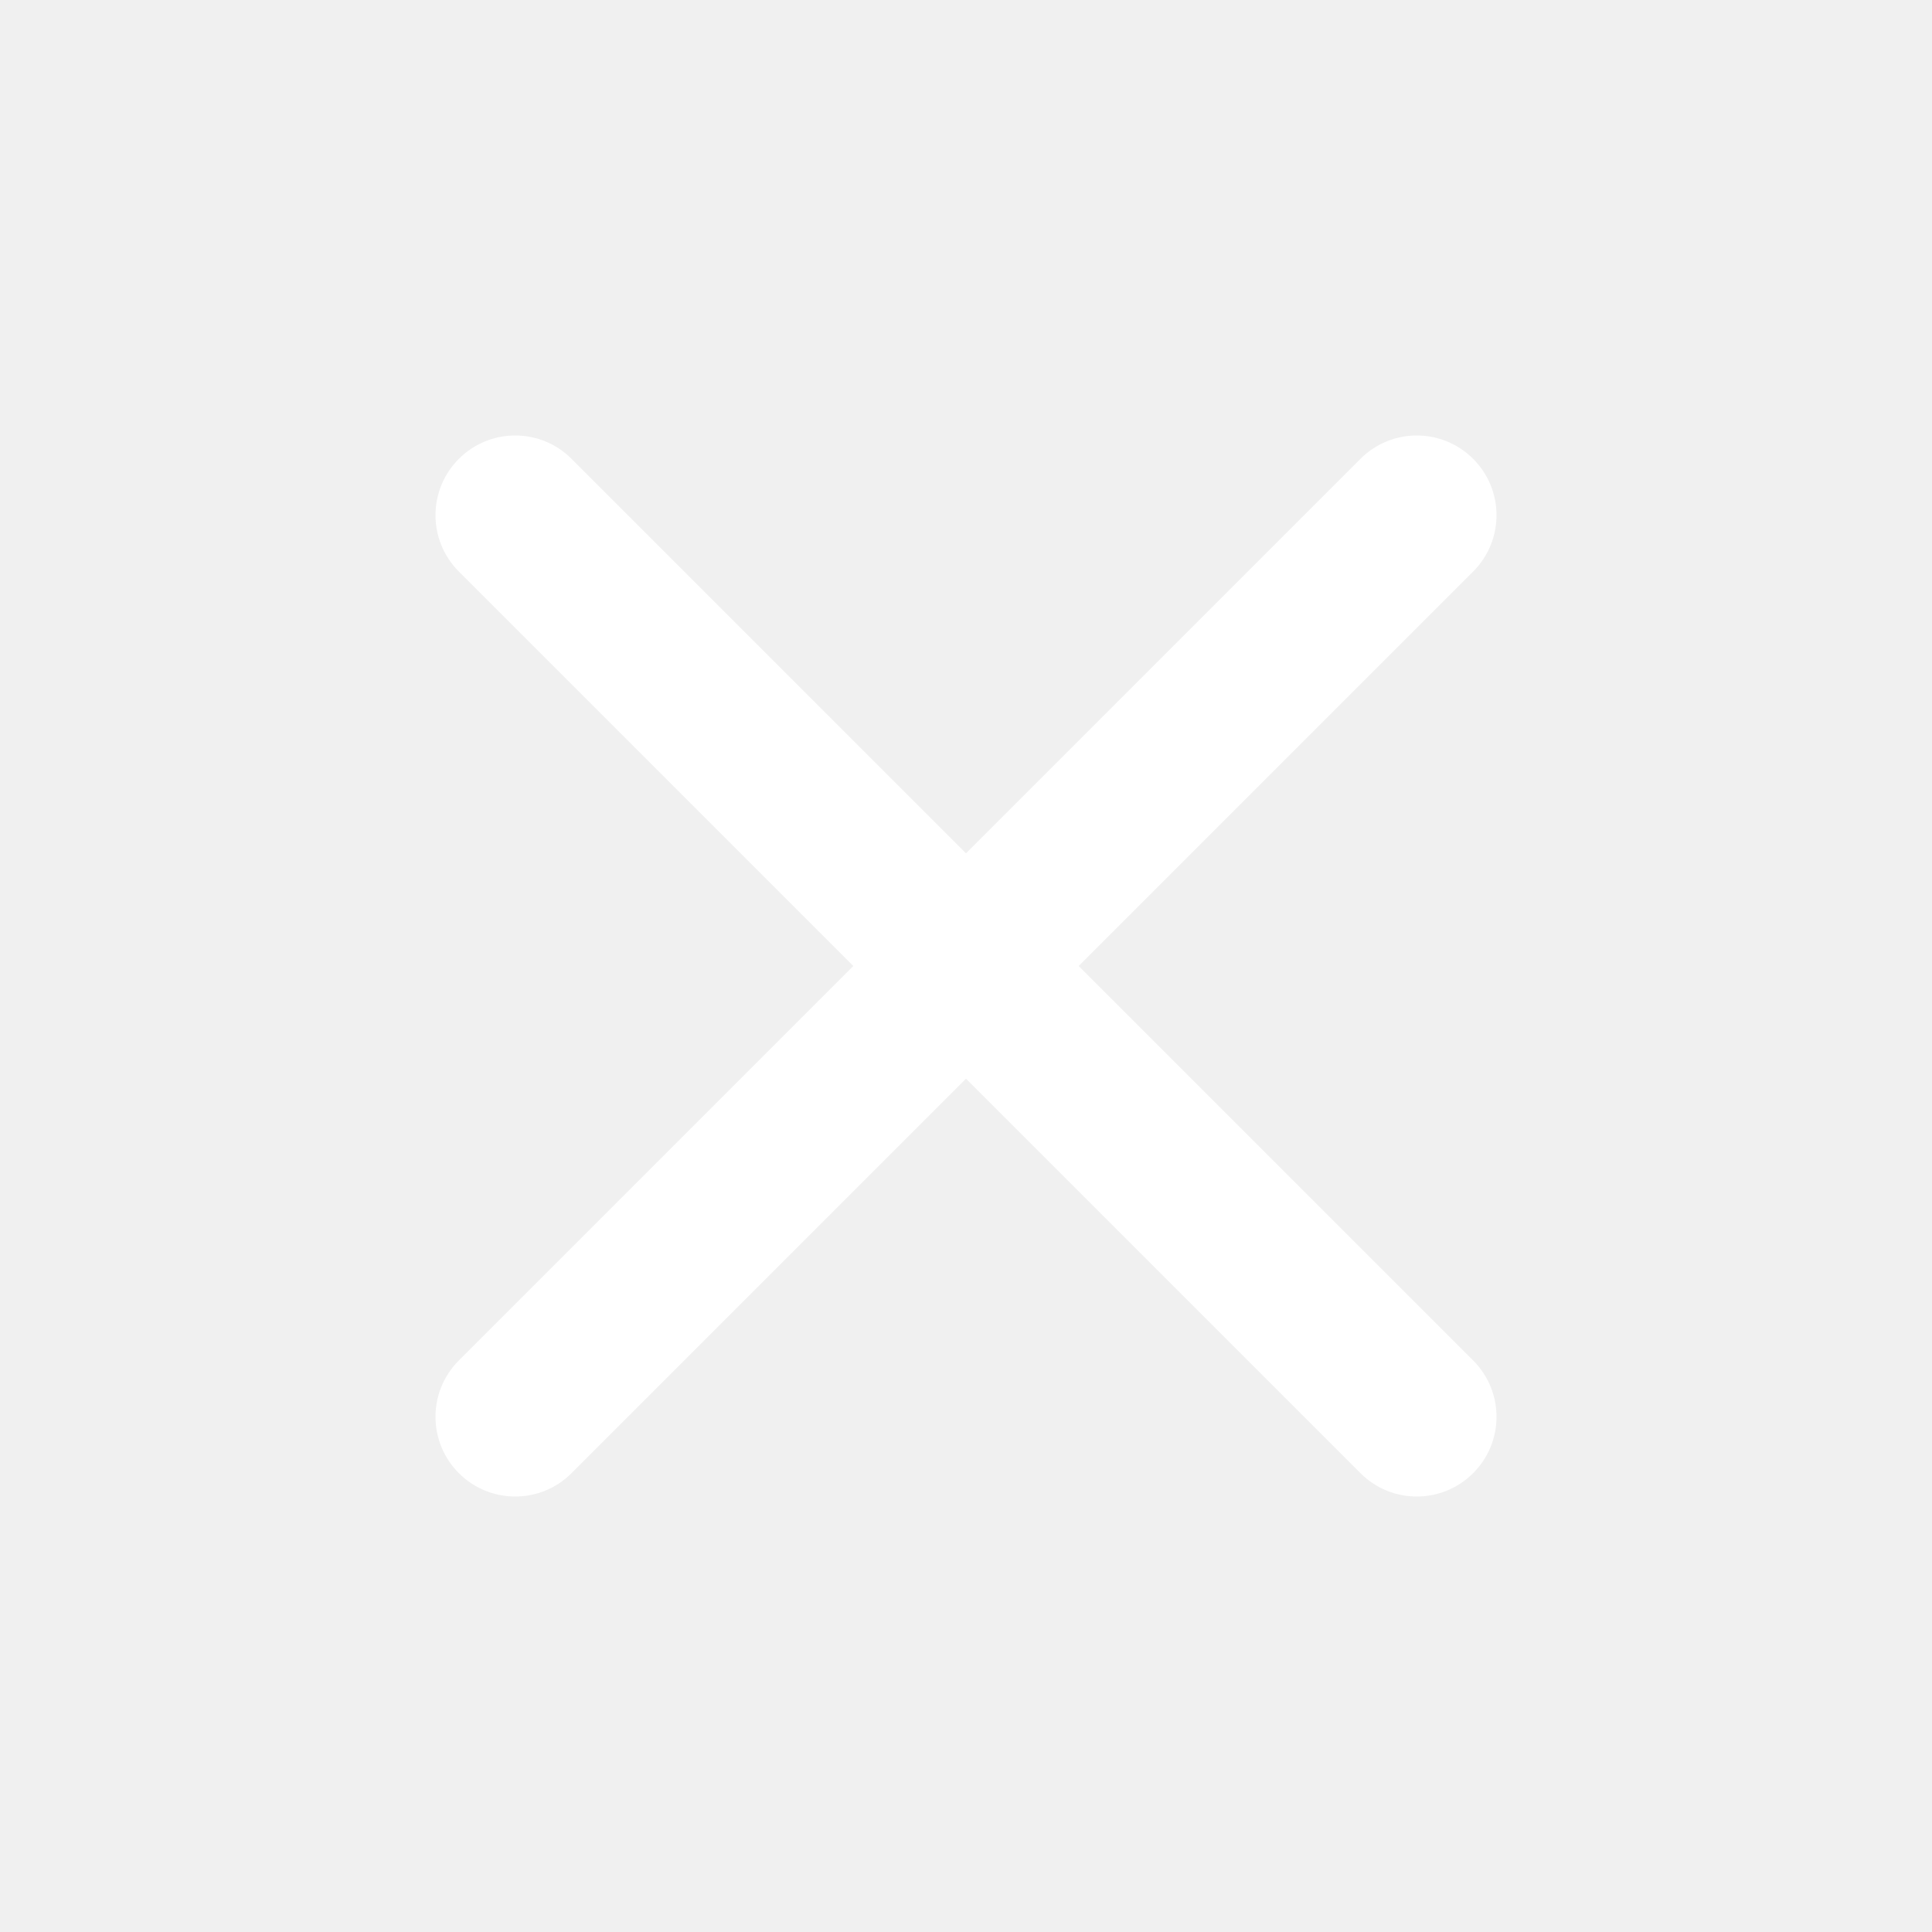
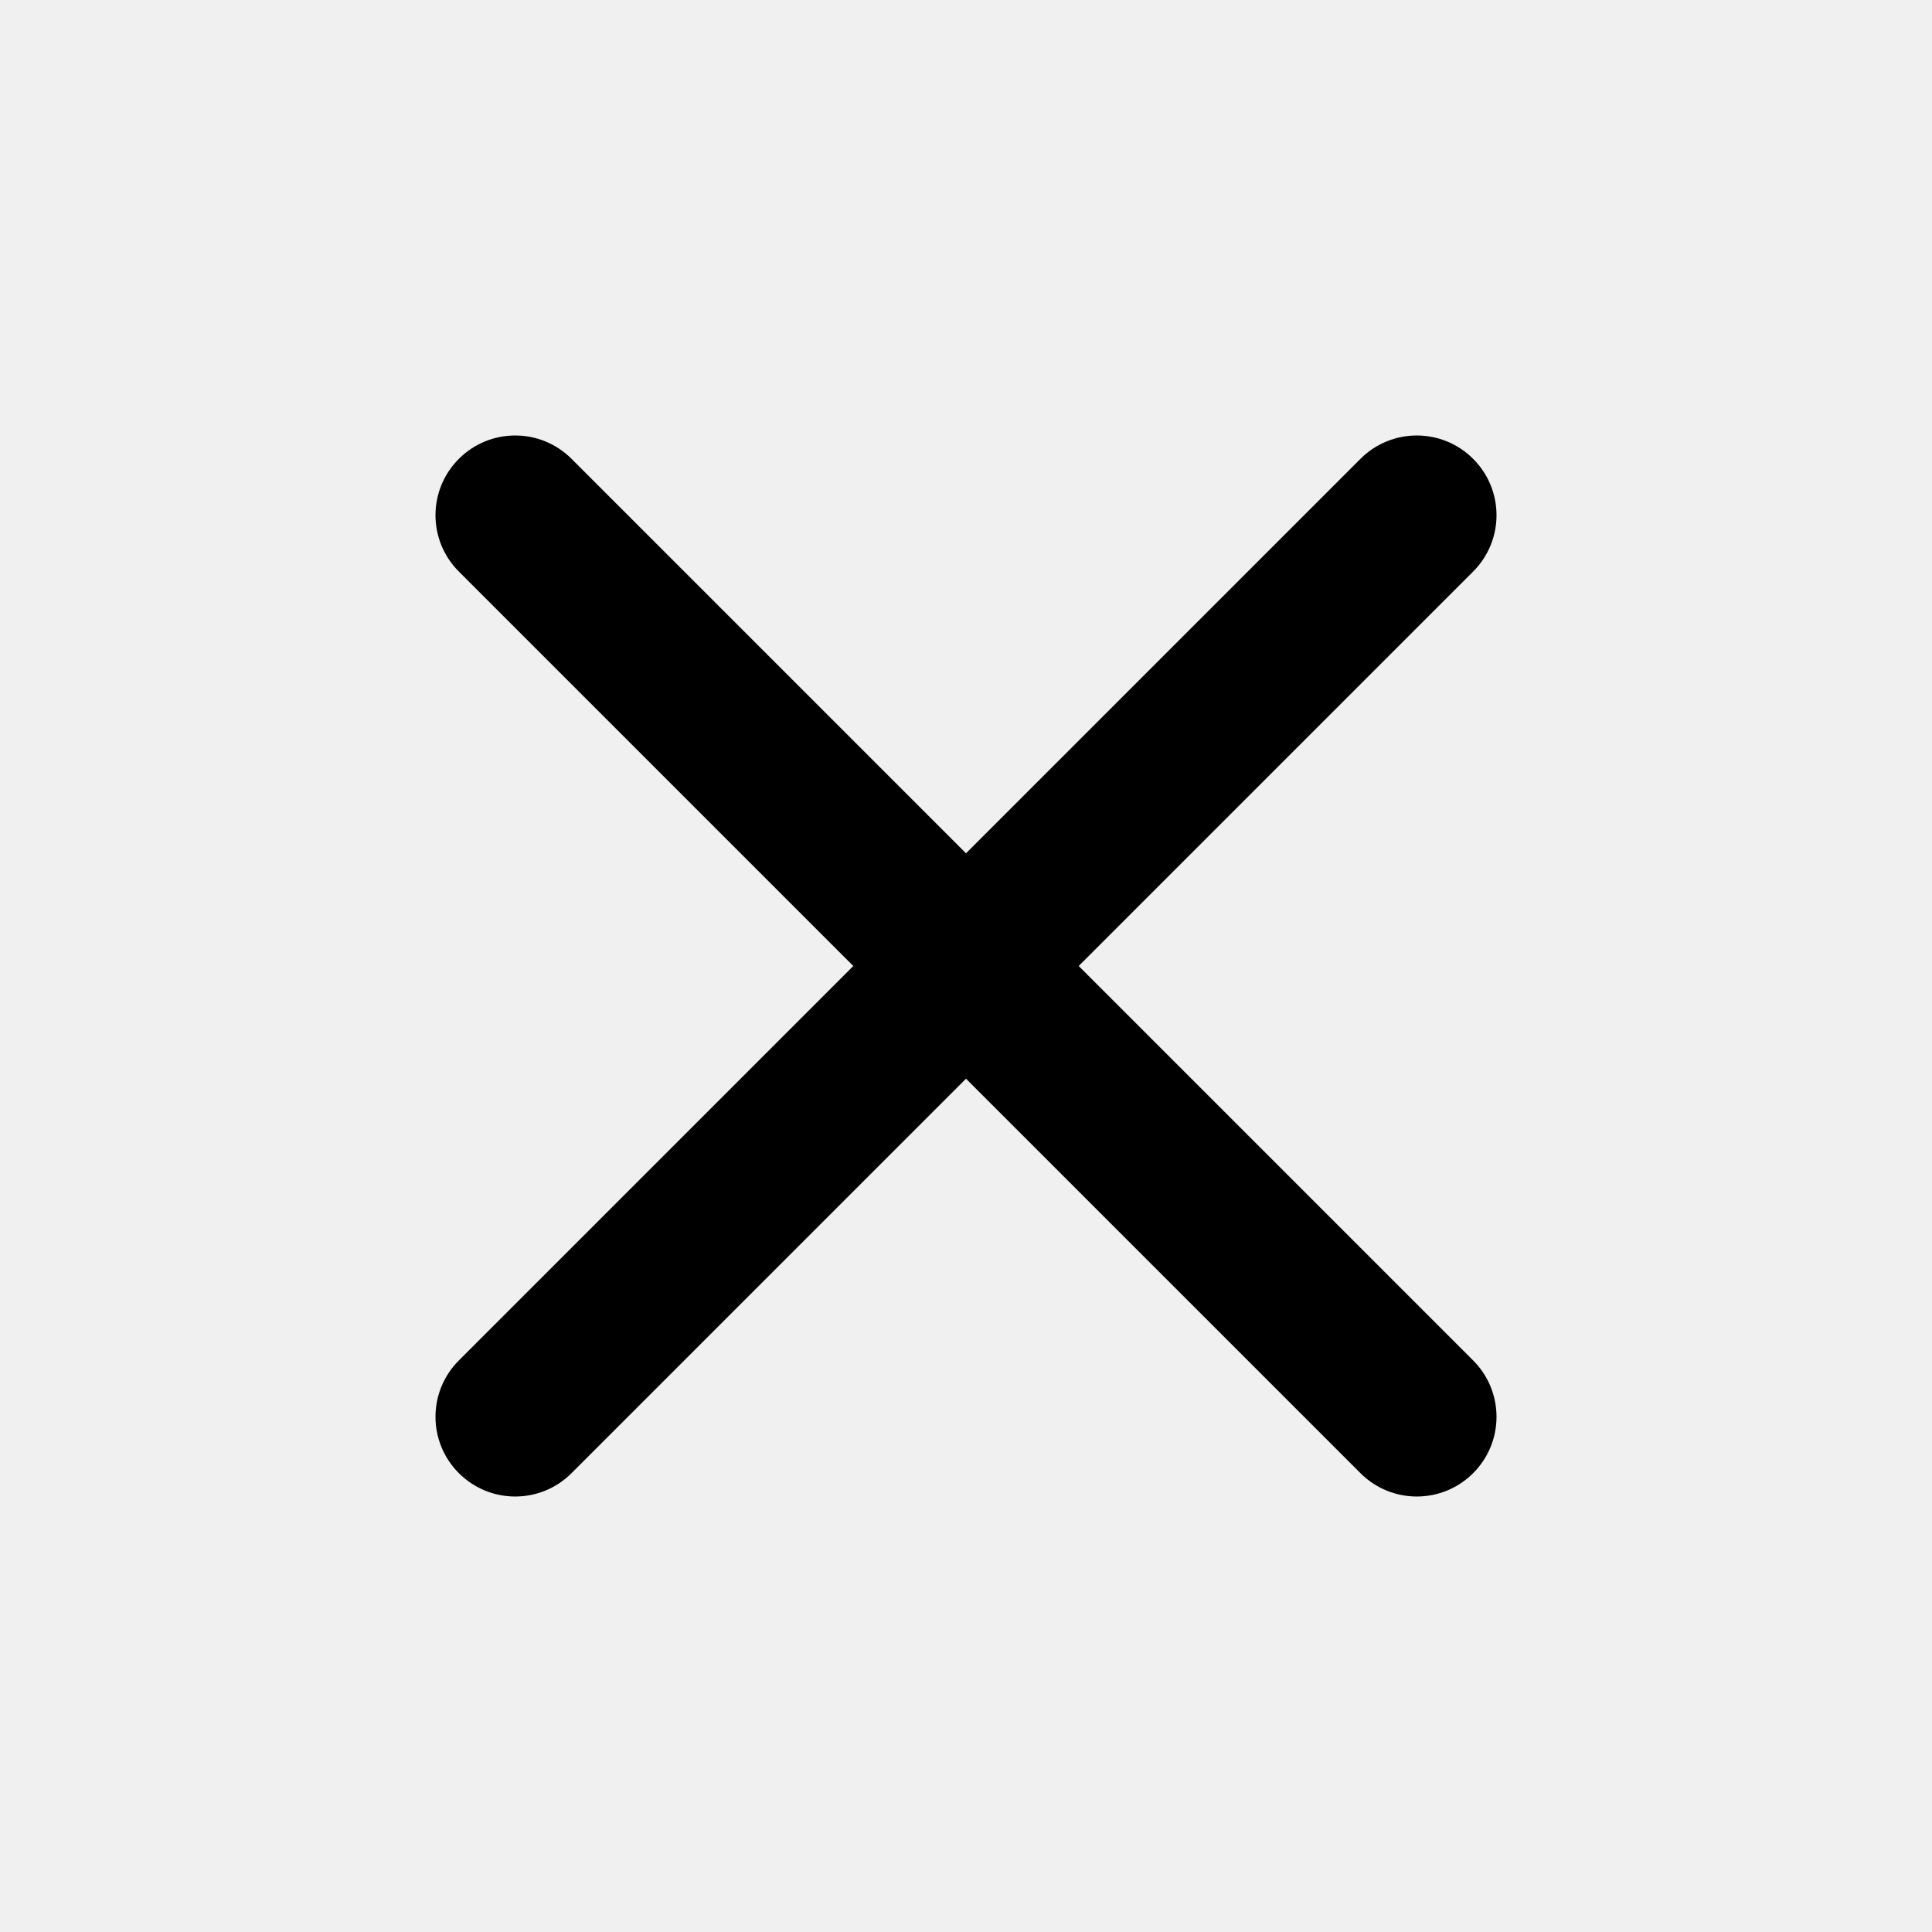
- <svg xmlns="http://www.w3.org/2000/svg" xmlns:xlink="http://www.w3.org/1999/xlink" width="24px" height="24px" viewBox="0 0 24 24" version="1.1">
-   <defs>
-     <path d="M18.3,5.7 L18.3,5.7 C17.913,5.313 17.287,5.313 16.9,5.7 L12,10.6 L7.1,5.7 C6.713,5.313 6.087,5.313 5.7,5.7 L5.7,5.7 C5.313,6.087 5.313,6.713 5.7,7.1 L10.6,12 L5.7,16.9 C5.313,17.287 5.313,17.913 5.7,18.3 L5.7,18.3 C6.087,18.687 6.713,18.687 7.1,18.3 L12,13.4 L16.9,18.3 C17.287,18.687 17.913,18.687 18.3,18.3 L18.3,18.3 C18.687,17.913 18.687,17.287 18.3,16.9 L13.4,12 L18.3,7.1 C18.687,6.713 18.687,6.087 18.3,5.7 Z" id="path-1" />
-   </defs>
-   <g id="Artboard" stroke="none" stroke-width="1" fill="none" fill-rule="evenodd" transform="translate(-644, -221)">
-     <g id="cancel_24" transform="translate(644, 221)">
-       <rect id="Mask" opacity="0.1" x="0" y="0" width="24" height="24" />
-       <mask id="mask-2" fill="white">
-         <use xlink:href="#path-1" />
-       </mask>
-       <use id="Mask" fill="#FFFFFF" xlink:href="#path-1" />
+ <svg xmlns="http://www.w3.org/2000/svg" width="24px" height="24px" viewBox="0 0 24 24" version="1.1">
+   <defs />
+   <g id="Page-2" stroke="none" stroke-width="1" fill="none" fill-rule="evenodd">
+     <g id="cancel_24">
+       <rect id="Bounds" x="0" y="0" width="24" height="24" />
+       <path d="M18.3,5.7 L18.3,5.7 C17.913,5.313 17.287,5.313 16.9,5.7 L12,10.6 L7.1,5.7 C6.713,5.313 6.087,5.313 5.7,5.7 L5.7,5.7 C5.313,6.087 5.313,6.713 5.7,7.1 L10.6,12 L5.7,16.9 C5.313,17.287 5.313,17.913 5.7,18.3 L5.7,18.3 C6.087,18.687 6.713,18.687 7.1,18.3 L12,13.4 L16.9,18.3 C17.287,18.687 17.913,18.687 18.3,18.3 L18.3,18.3 C18.687,17.913 18.687,17.287 18.3,16.9 L13.4,12 L18.3,7.1 C18.687,6.713 18.687,6.087 18.3,5.7 Z" id="Mask" fill="currentColor" />
    </g>
  </g>
</svg>
